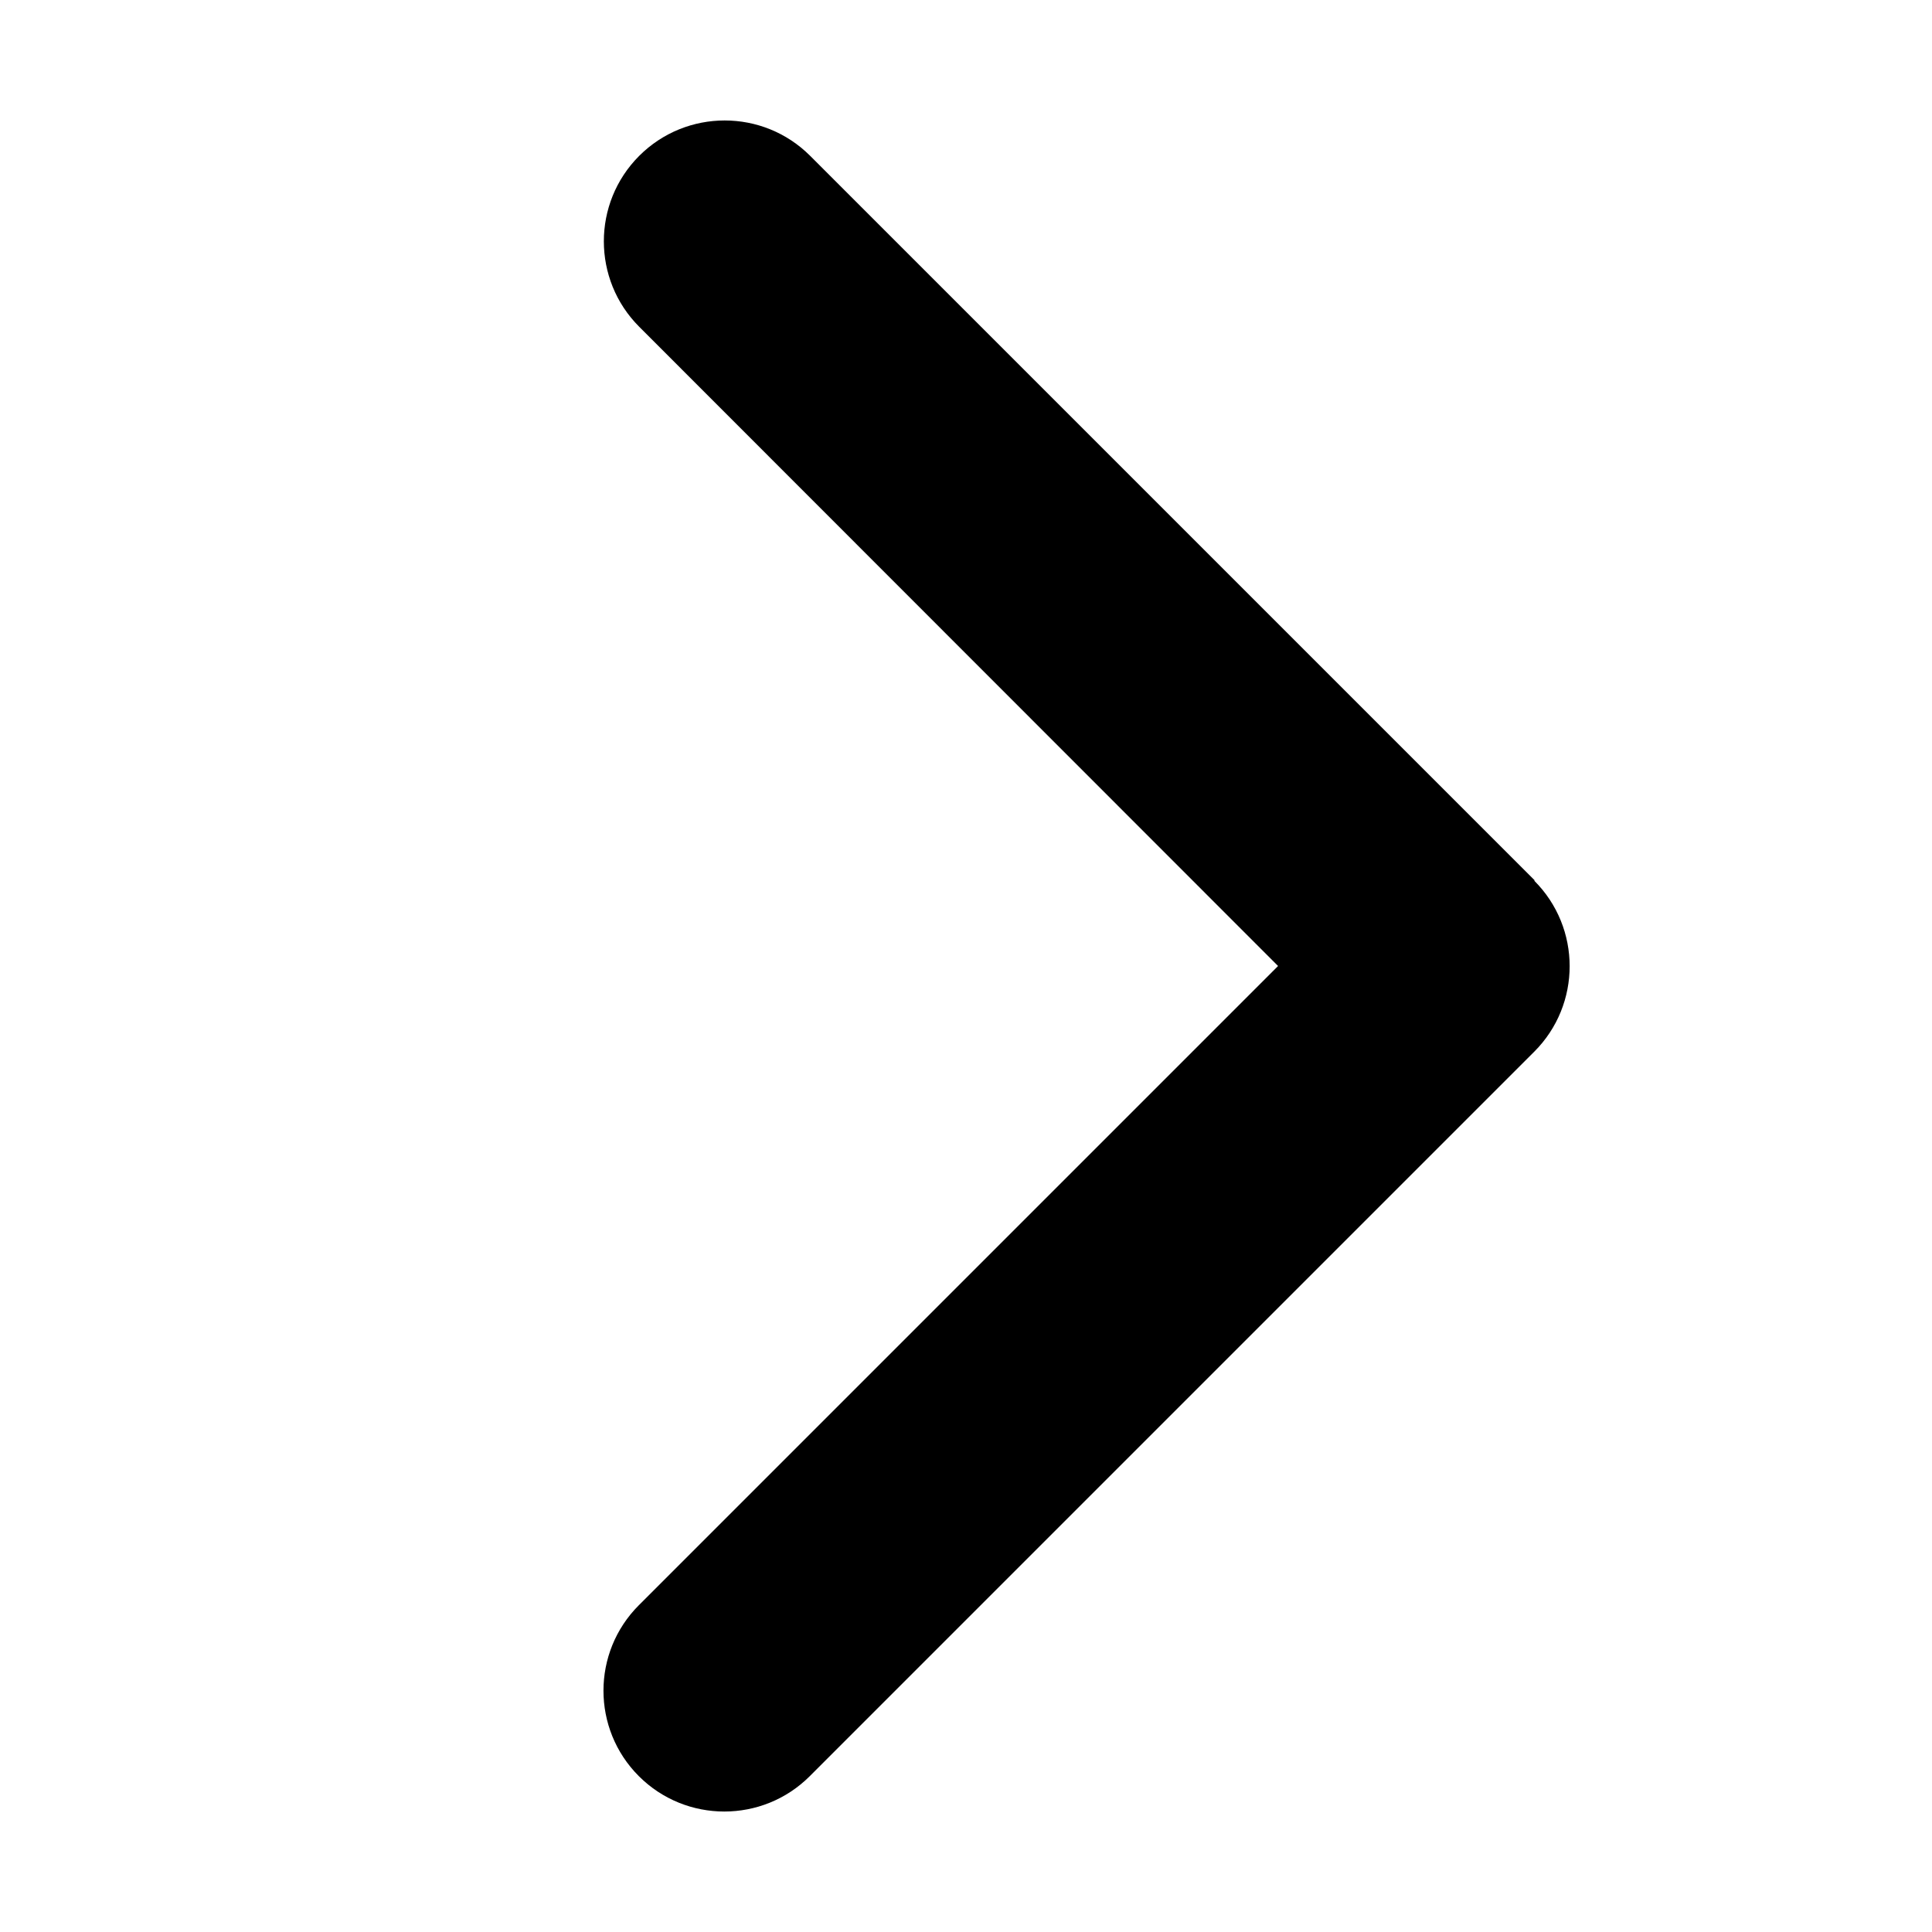
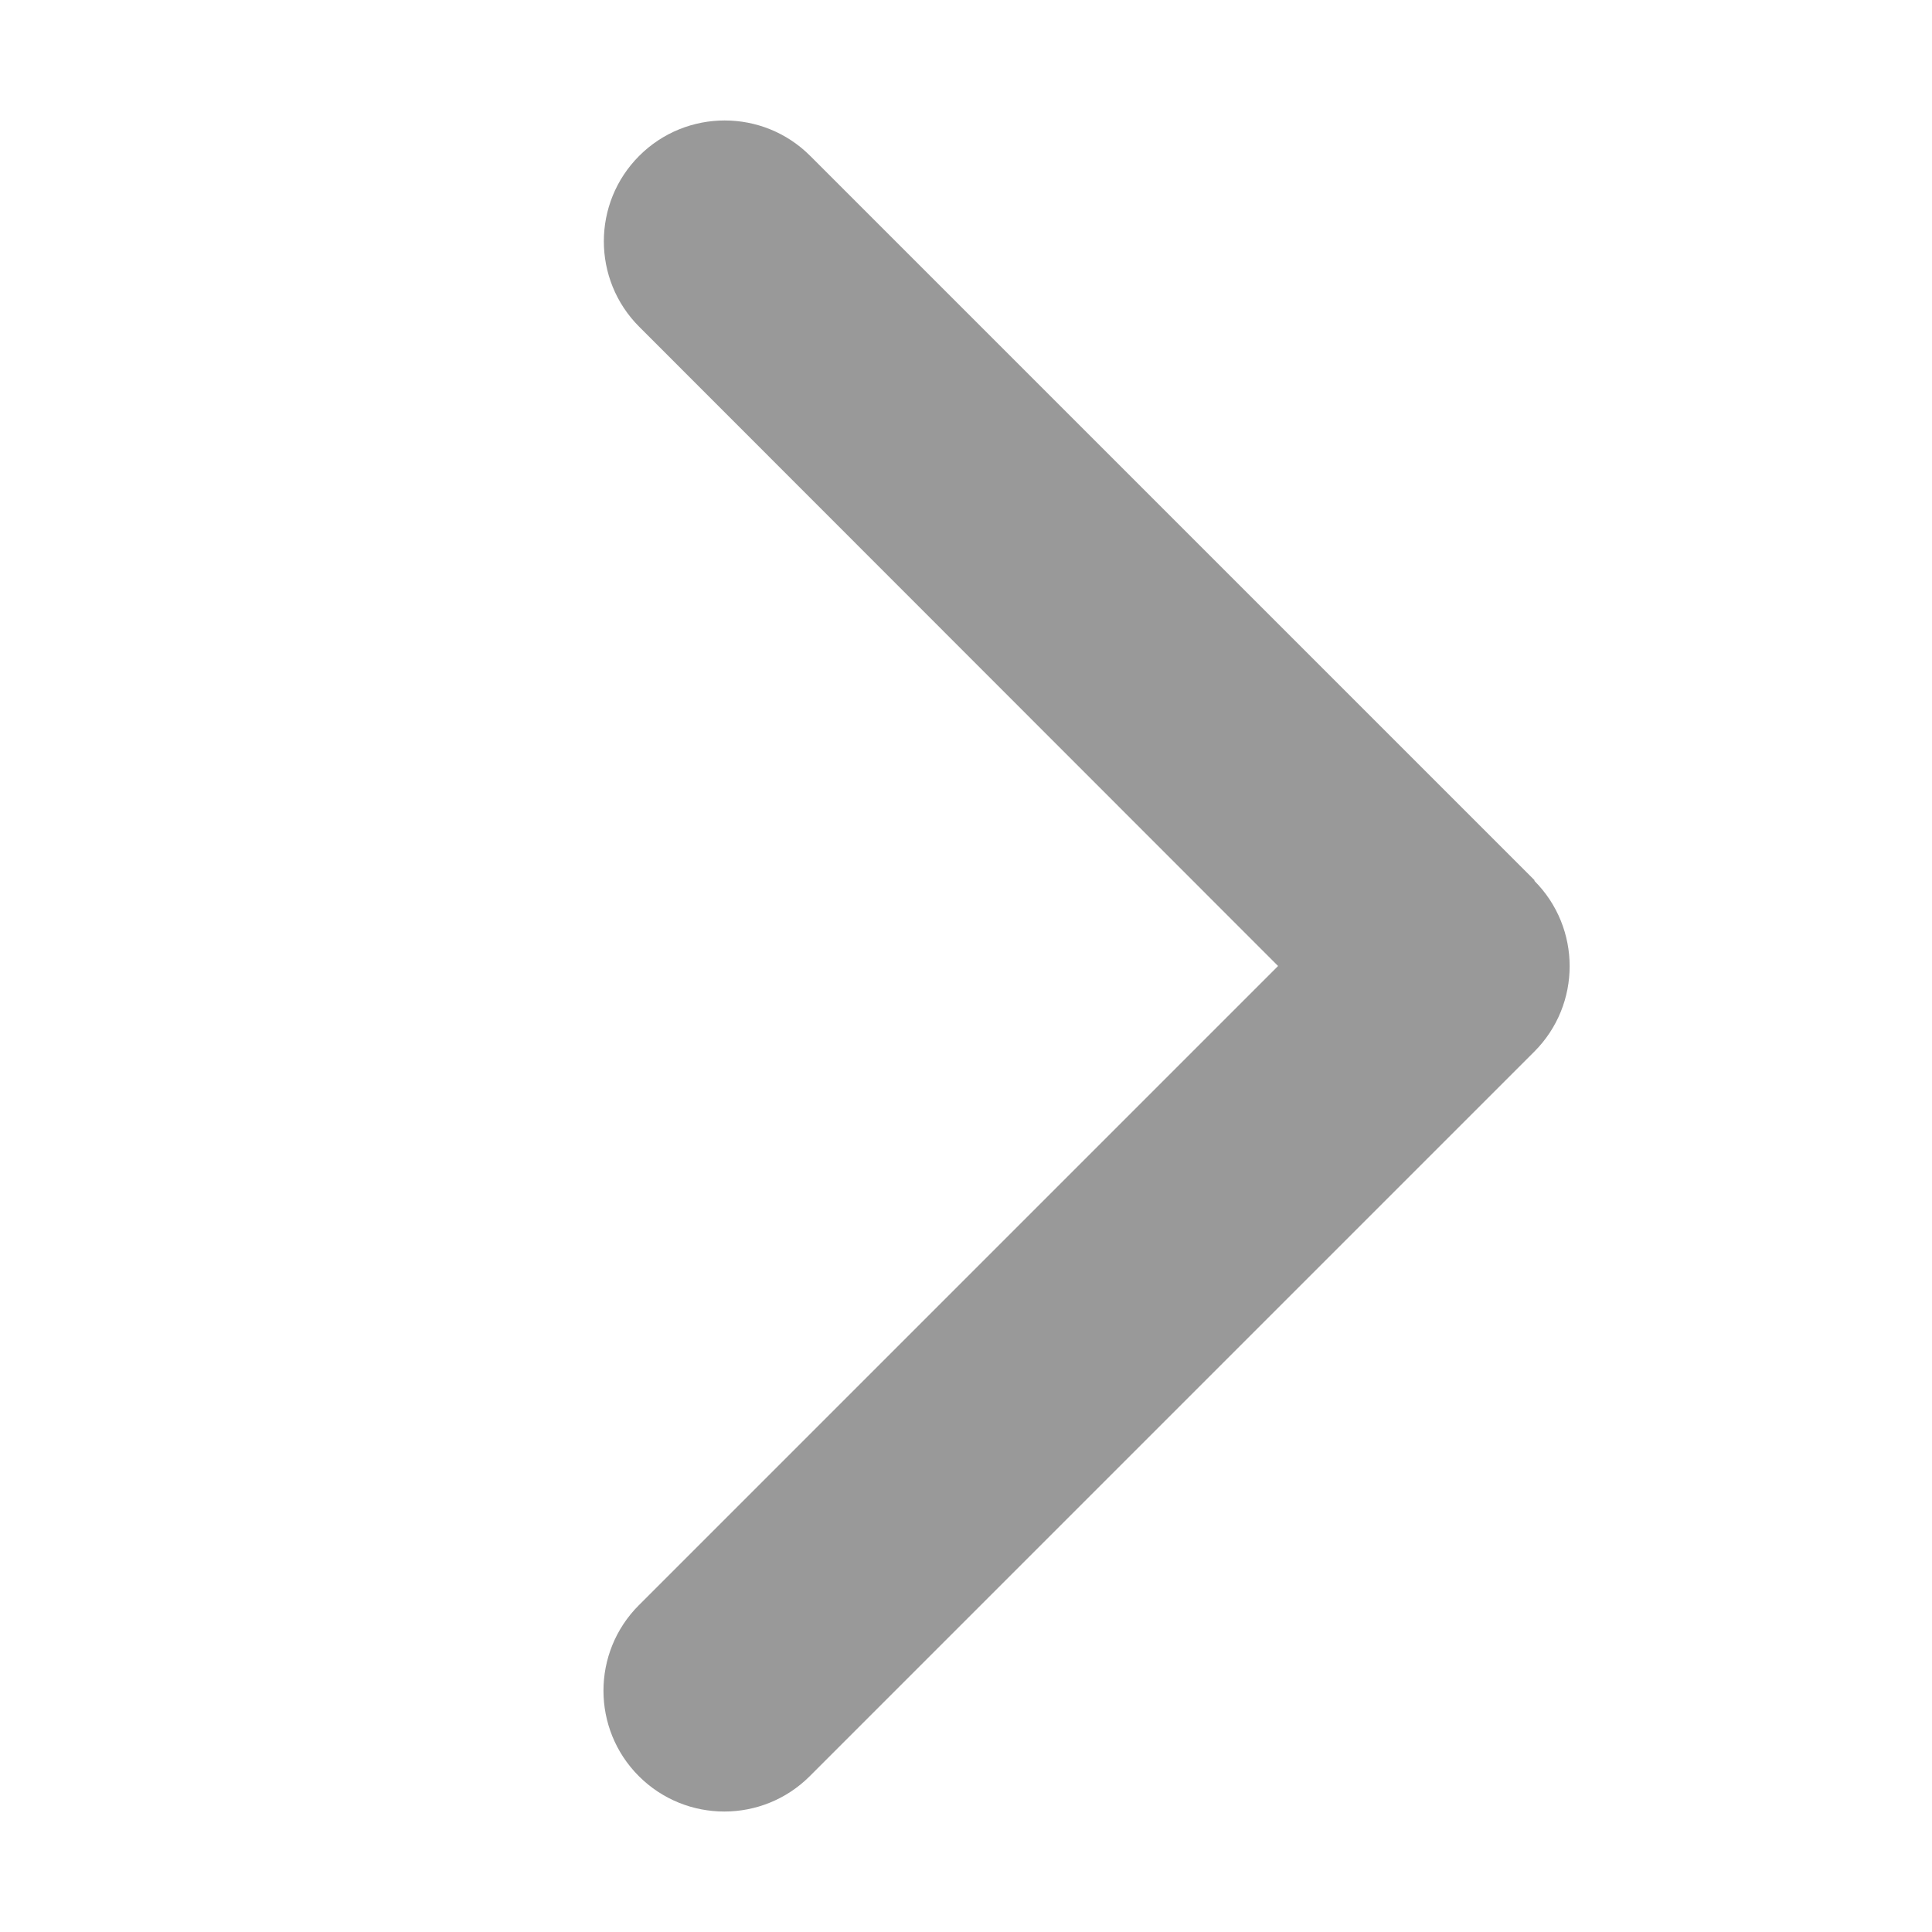
- <svg xmlns="http://www.w3.org/2000/svg" viewBox="0 0 320 512" width="48" height="48">
+ <svg xmlns="http://www.w3.org/2000/svg" viewBox="0 0 320 512" width="48" fill-opacity="0.4" height="48">
  <path d="M310.6 233.4c12.5 12.5 12.5 32.8 0 45.3l-192 192c-12.5 12.5-32.8 12.5-45.3 0s-12.5-32.8 0-45.3L242.7 256 73.4 86.6c-12.5-12.5-12.5-32.8 0-45.3s32.8-12.5 45.3 0l192 192z" />
</svg>
